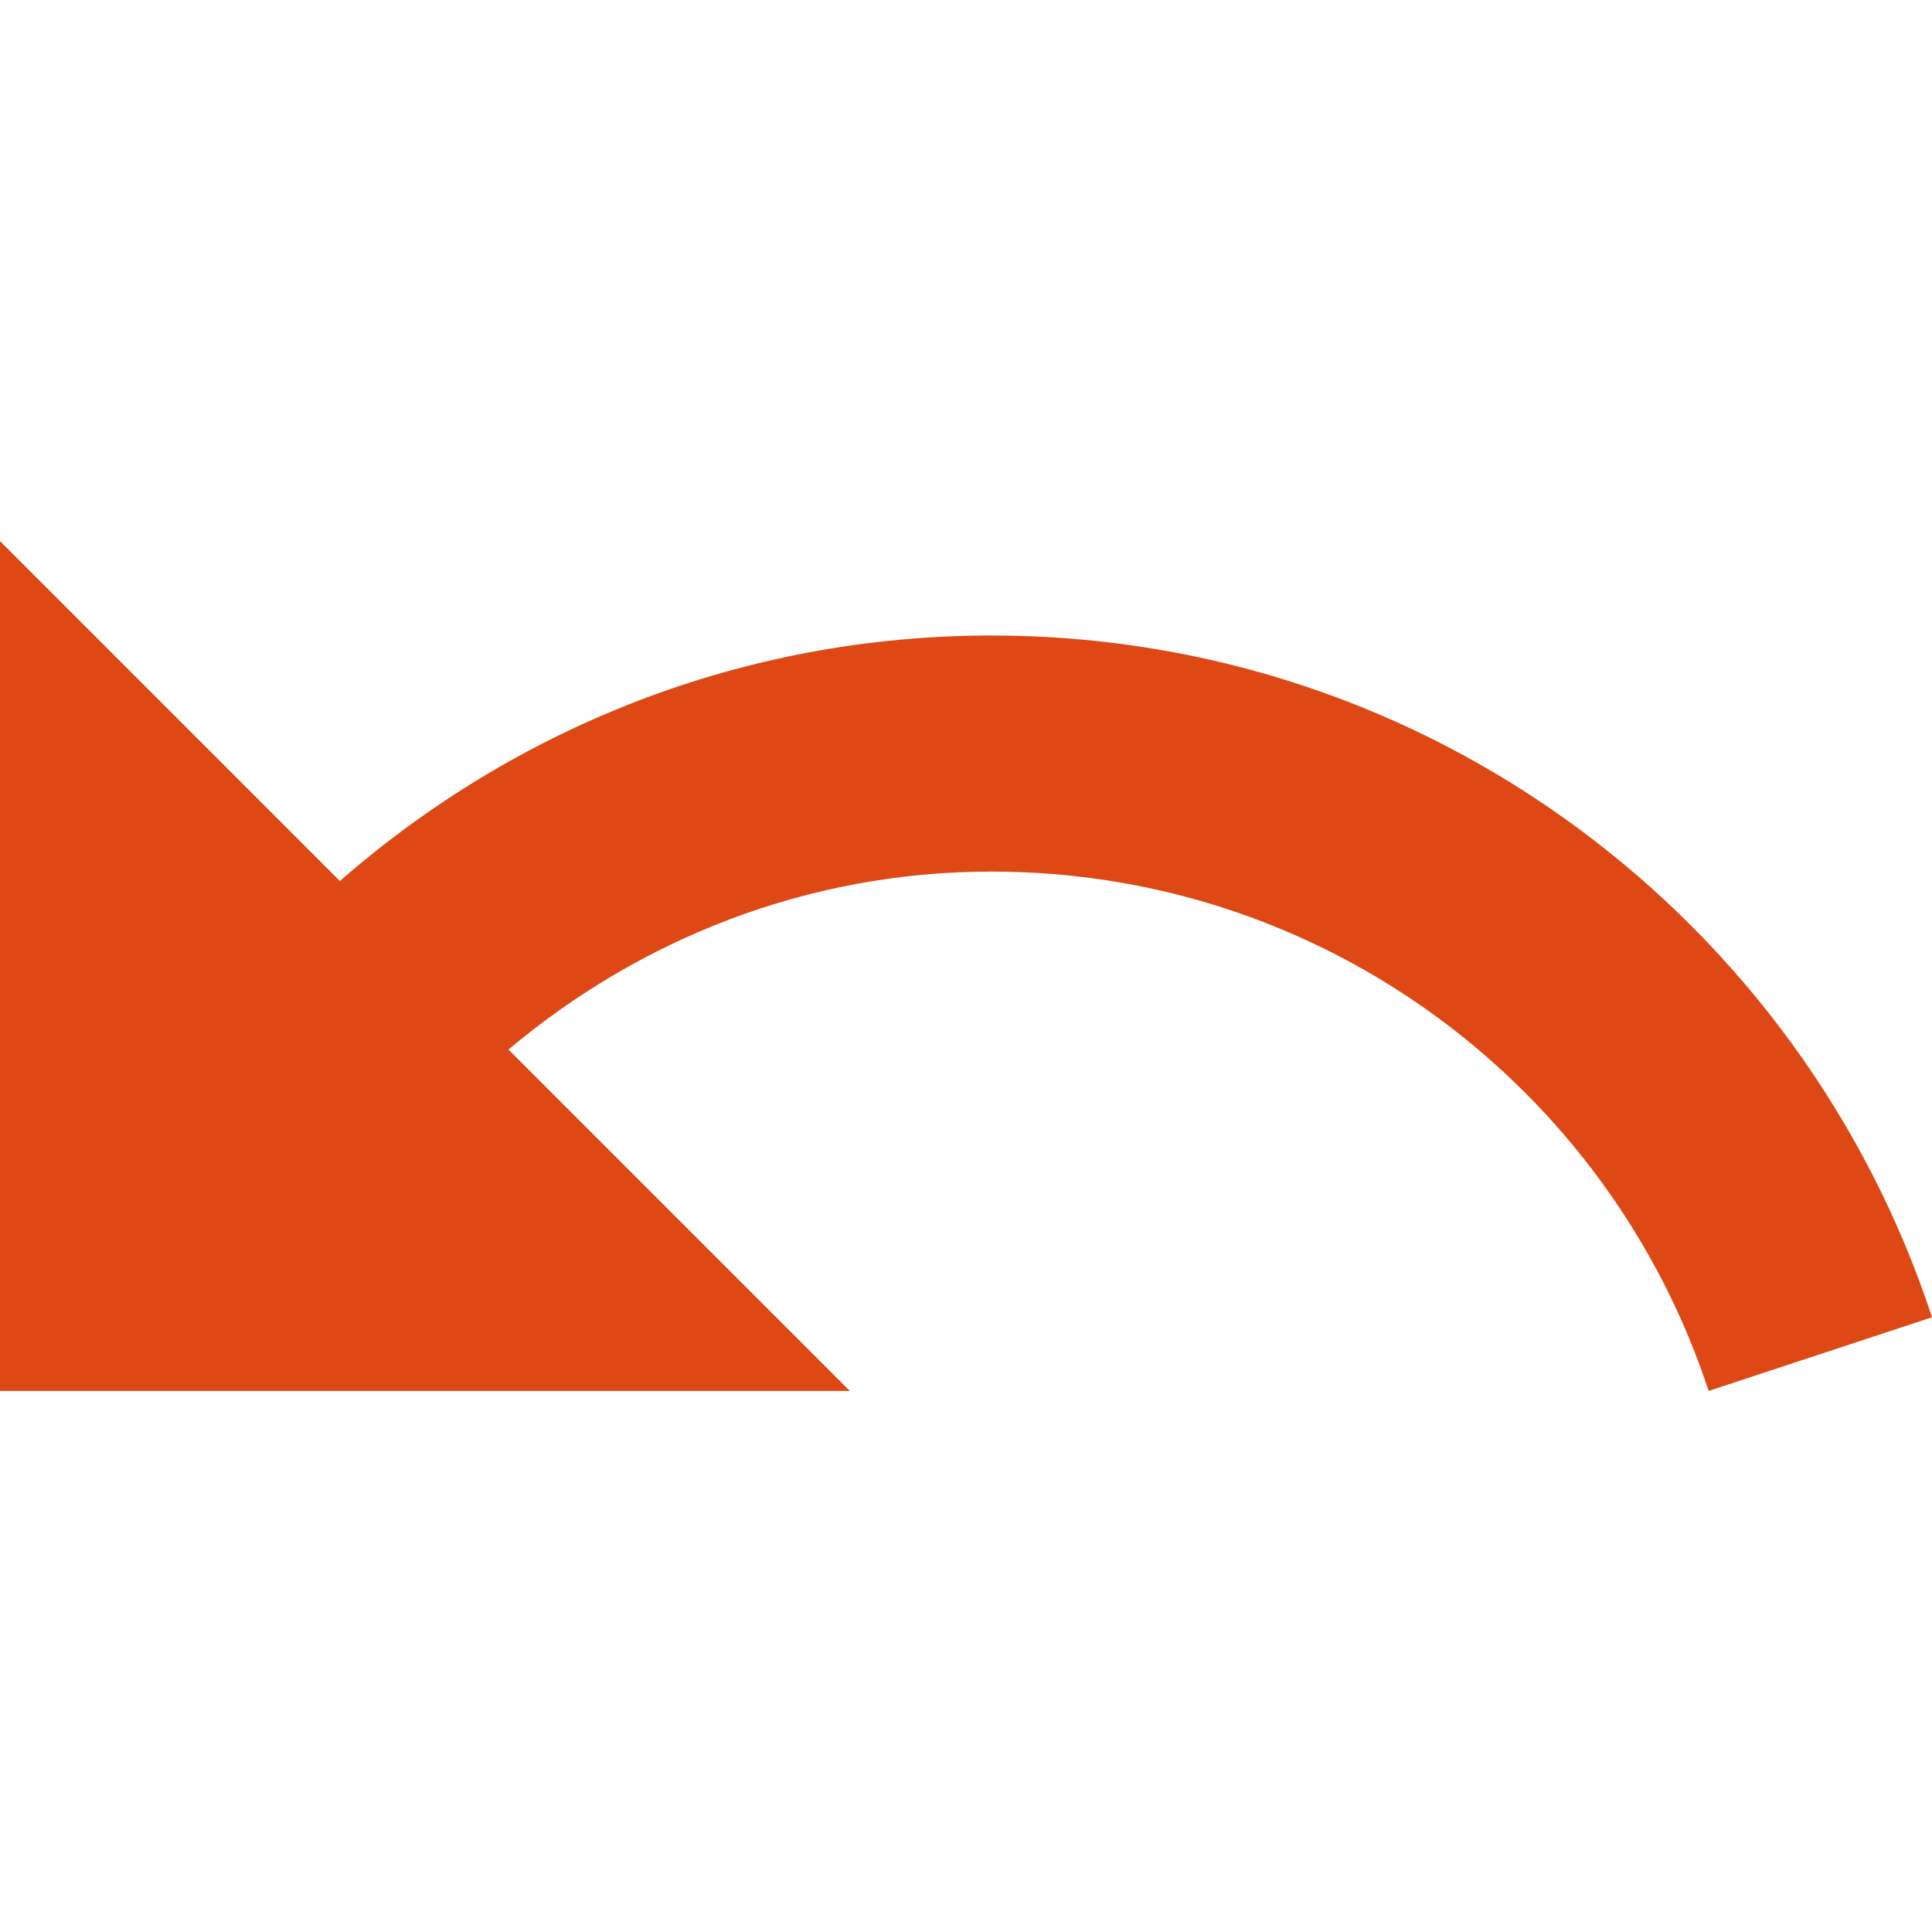
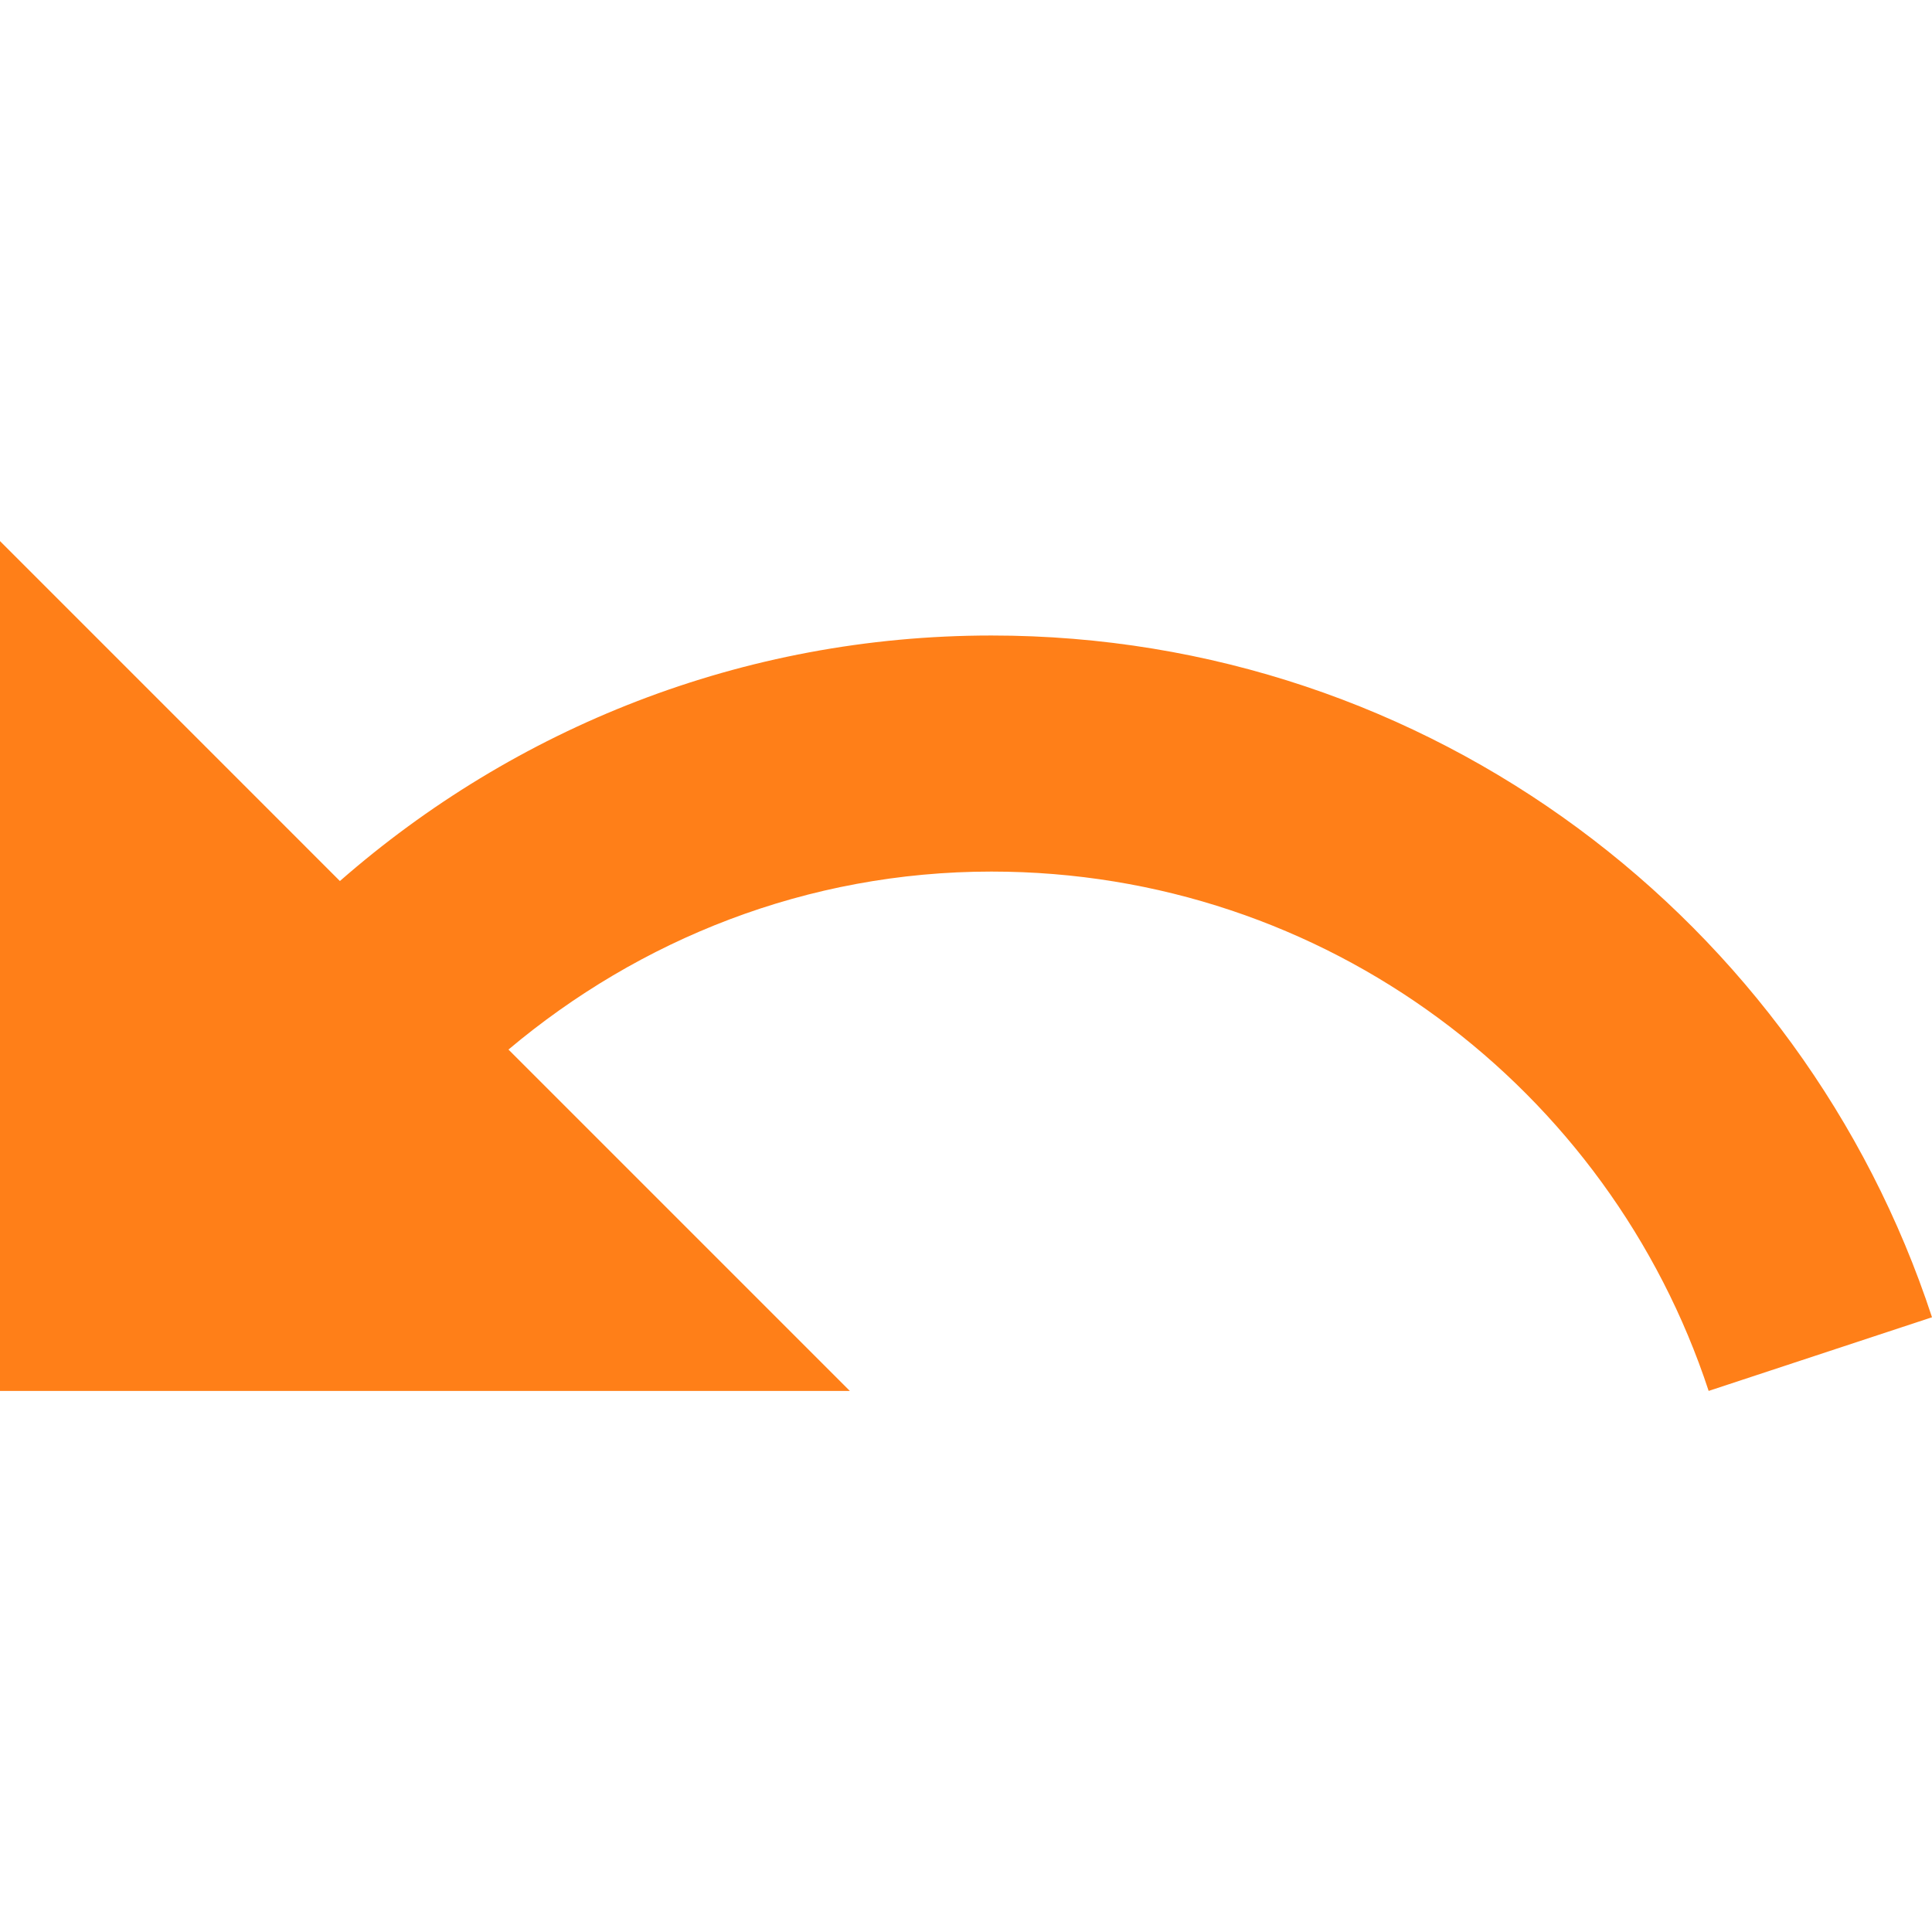
<svg xmlns="http://www.w3.org/2000/svg" height="48" viewBox="0 0 48 48" width="48" version="1.1" id="svg6">
  <defs id="defs10" />
  <path d="M0 0h48v48h-48z" fill="none" id="path2" />
-   <path d="m 24.633,15.789 c -6.205,0 -11.859,2.311 -16.188,6.1 L 0,13.443 v 21.114 h 21.114 l -8.481,-8.481 c 3.249,-2.733 7.413,-4.422 12,-4.422 8.317,0 15.355,5.408 17.818,12.903 L 48,32.727 C 44.774,22.897 35.543,15.789 24.633,15.789 Z" id="path4" style="fill:#dd4814;stroke-width:1.173" />
+   <path d="m 24.633,15.789 c -6.205,0 -11.859,2.311 -16.188,6.1 L 0,13.443 v 21.114 h 21.114 l -8.481,-8.481 c 3.249,-2.733 7.413,-4.422 12,-4.422 8.317,0 15.355,5.408 17.818,12.903 L 48,32.727 C 44.774,22.897 35.543,15.789 24.633,15.789 Z" id="path4" style="fill:#ff7f18;stroke-width:1.173" />
</svg>
